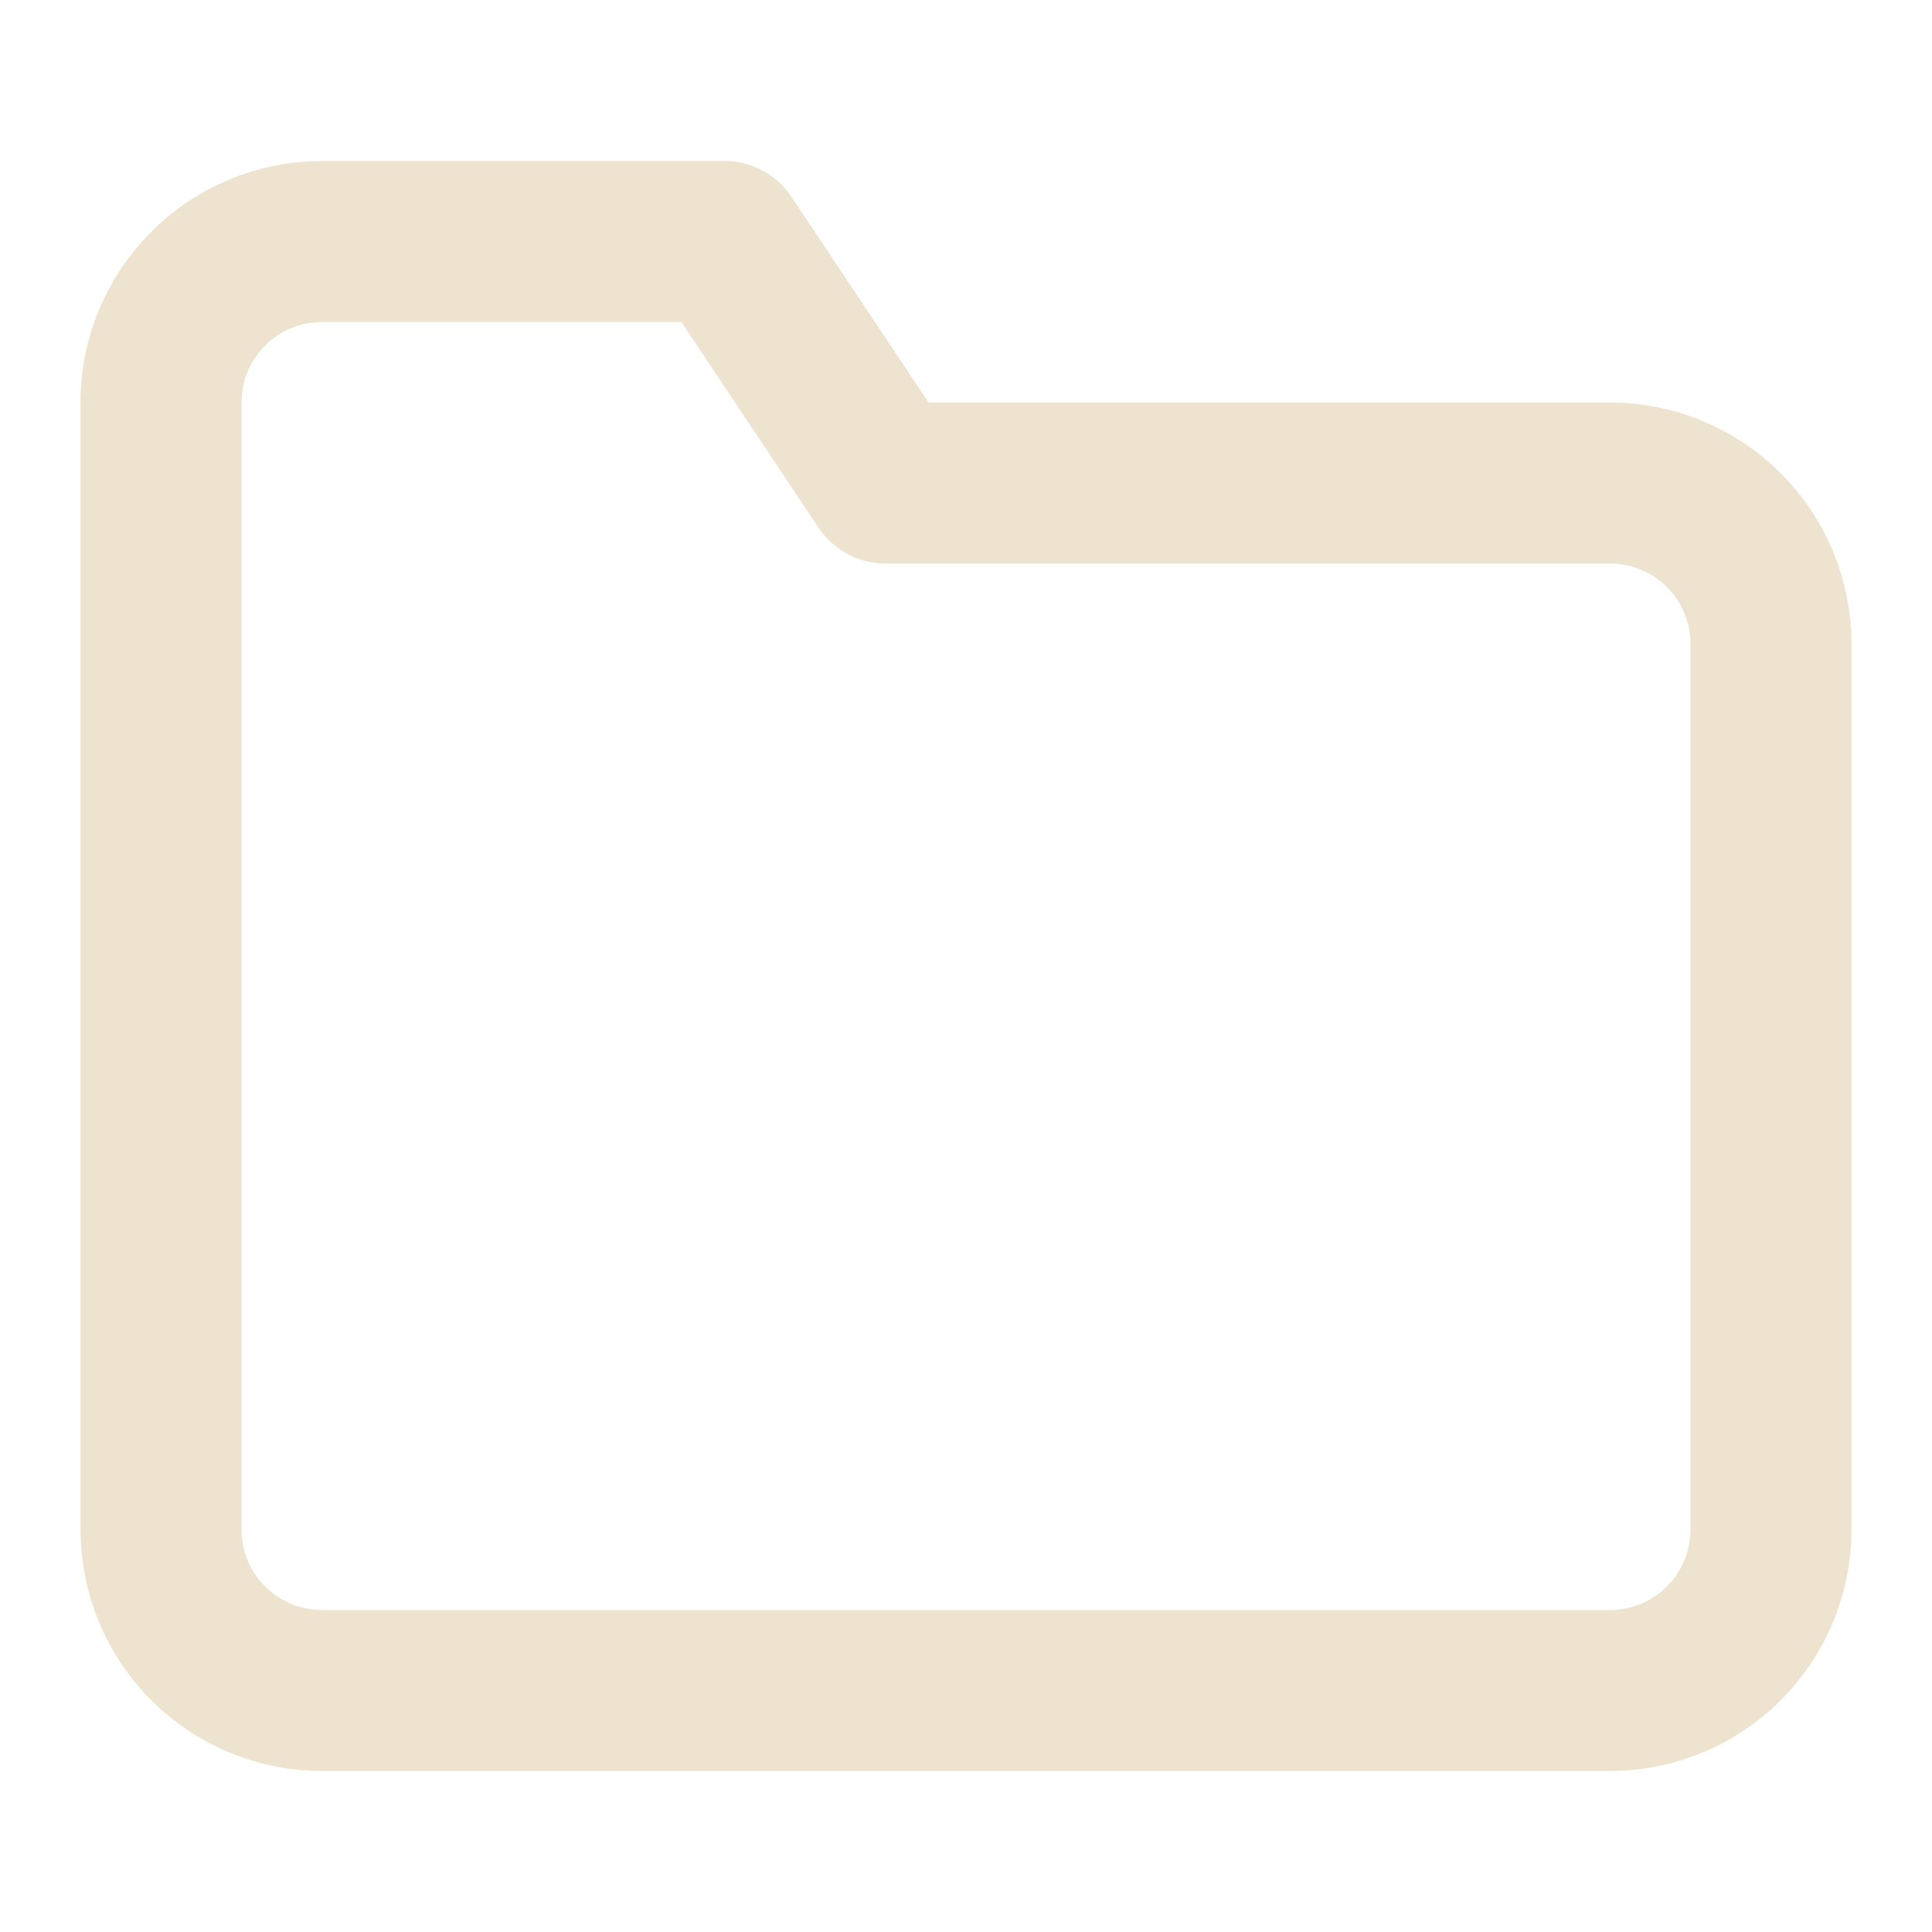
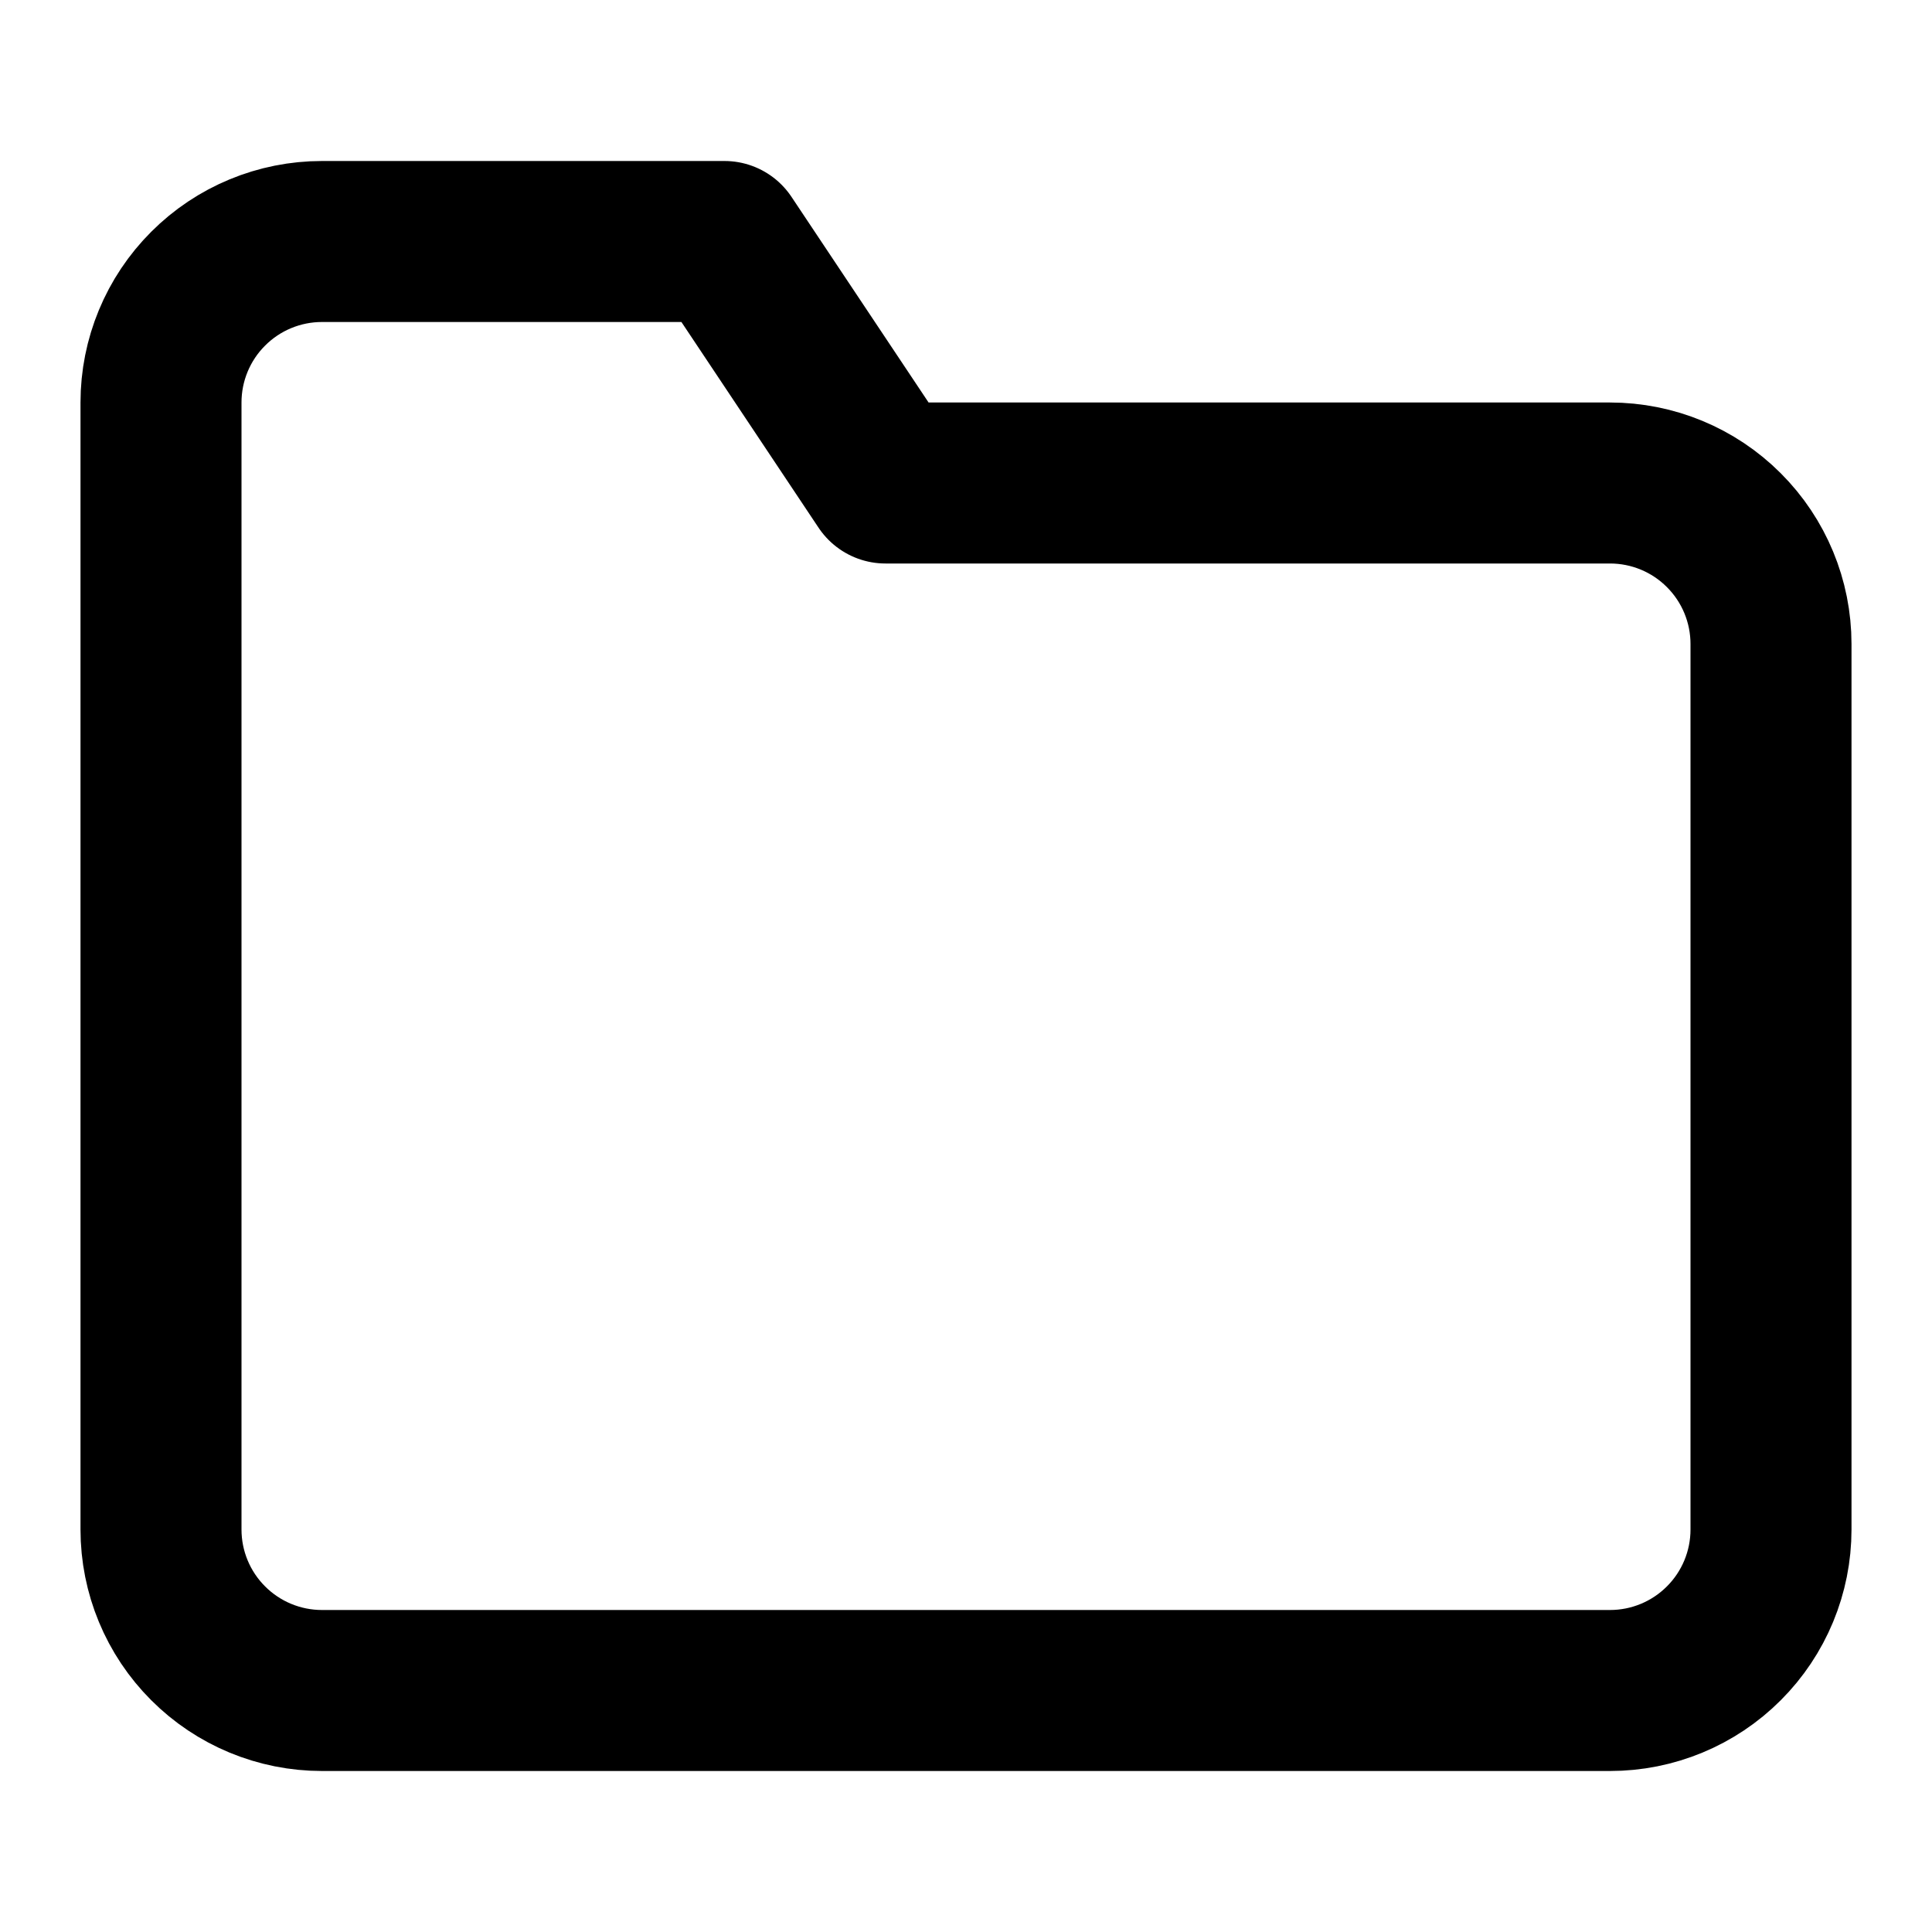
<svg xmlns="http://www.w3.org/2000/svg" width="48" height="48" viewBox="0 0 48 48" fill="none">
-   <path d="M44 38C44 39.061 43.579 40.078 42.828 40.828C42.078 41.579 41.061 42 40 42H8C6.939 42 5.922 41.579 5.172 40.828C4.421 40.078 4 39.061 4 38V10C4 8.939 4.421 7.922 5.172 7.172C5.922 6.421 6.939 6 8 6H18L22 12H40C41.061 12 42.078 12.421 42.828 13.172C43.579 13.922 44 14.939 44 16V38Z" stroke="#EDE3CF" stroke-width="4" stroke-linecap="round" stroke-linejoin="round" />
+   <path d="M44 38C44 39.061 43.579 40.078 42.828 40.828C42.078 41.579 41.061 42 40 42H8C6.939 42 5.922 41.579 5.172 40.828C4.421 40.078 4 39.061 4 38V10C4 8.939 4.421 7.922 5.172 7.172C5.922 6.421 6.939 6 8 6H18L22 12H40C41.061 12 42.078 12.421 42.828 13.172C43.579 13.922 44 14.939 44 16V38Z" stroke="currentColor" stroke-width="4" stroke-linecap="round" stroke-linejoin="round" />
</svg>
